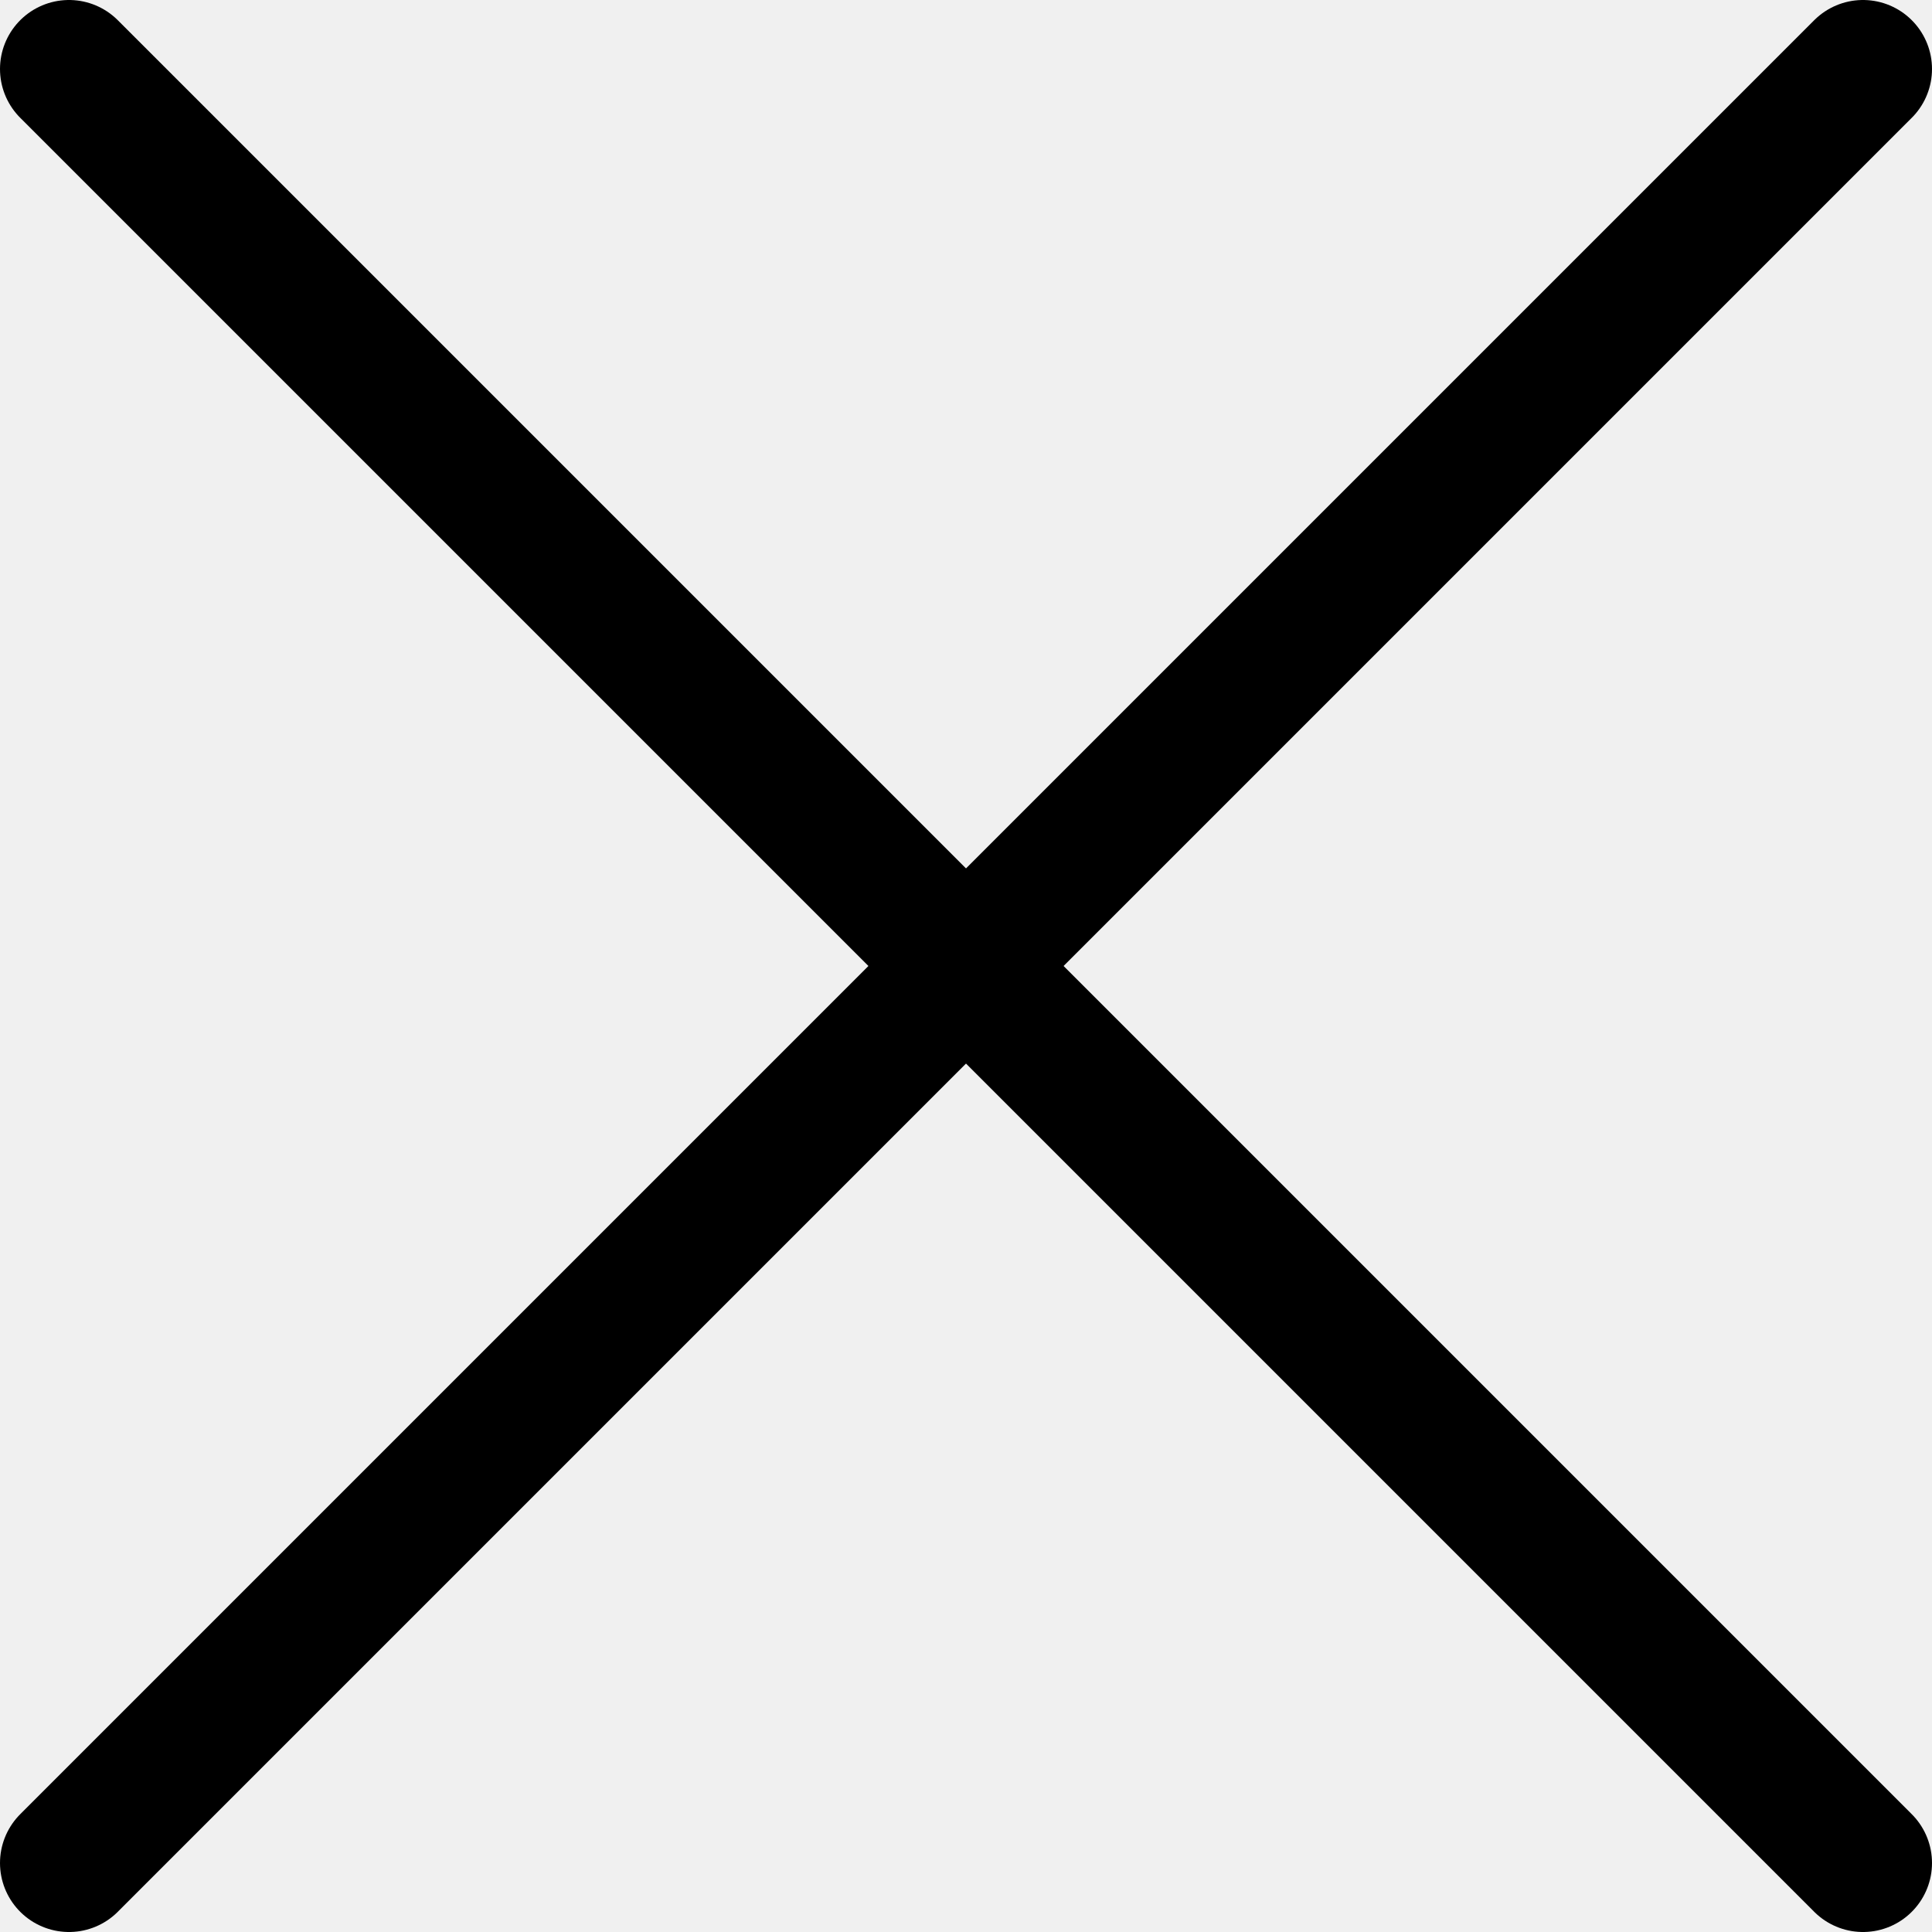
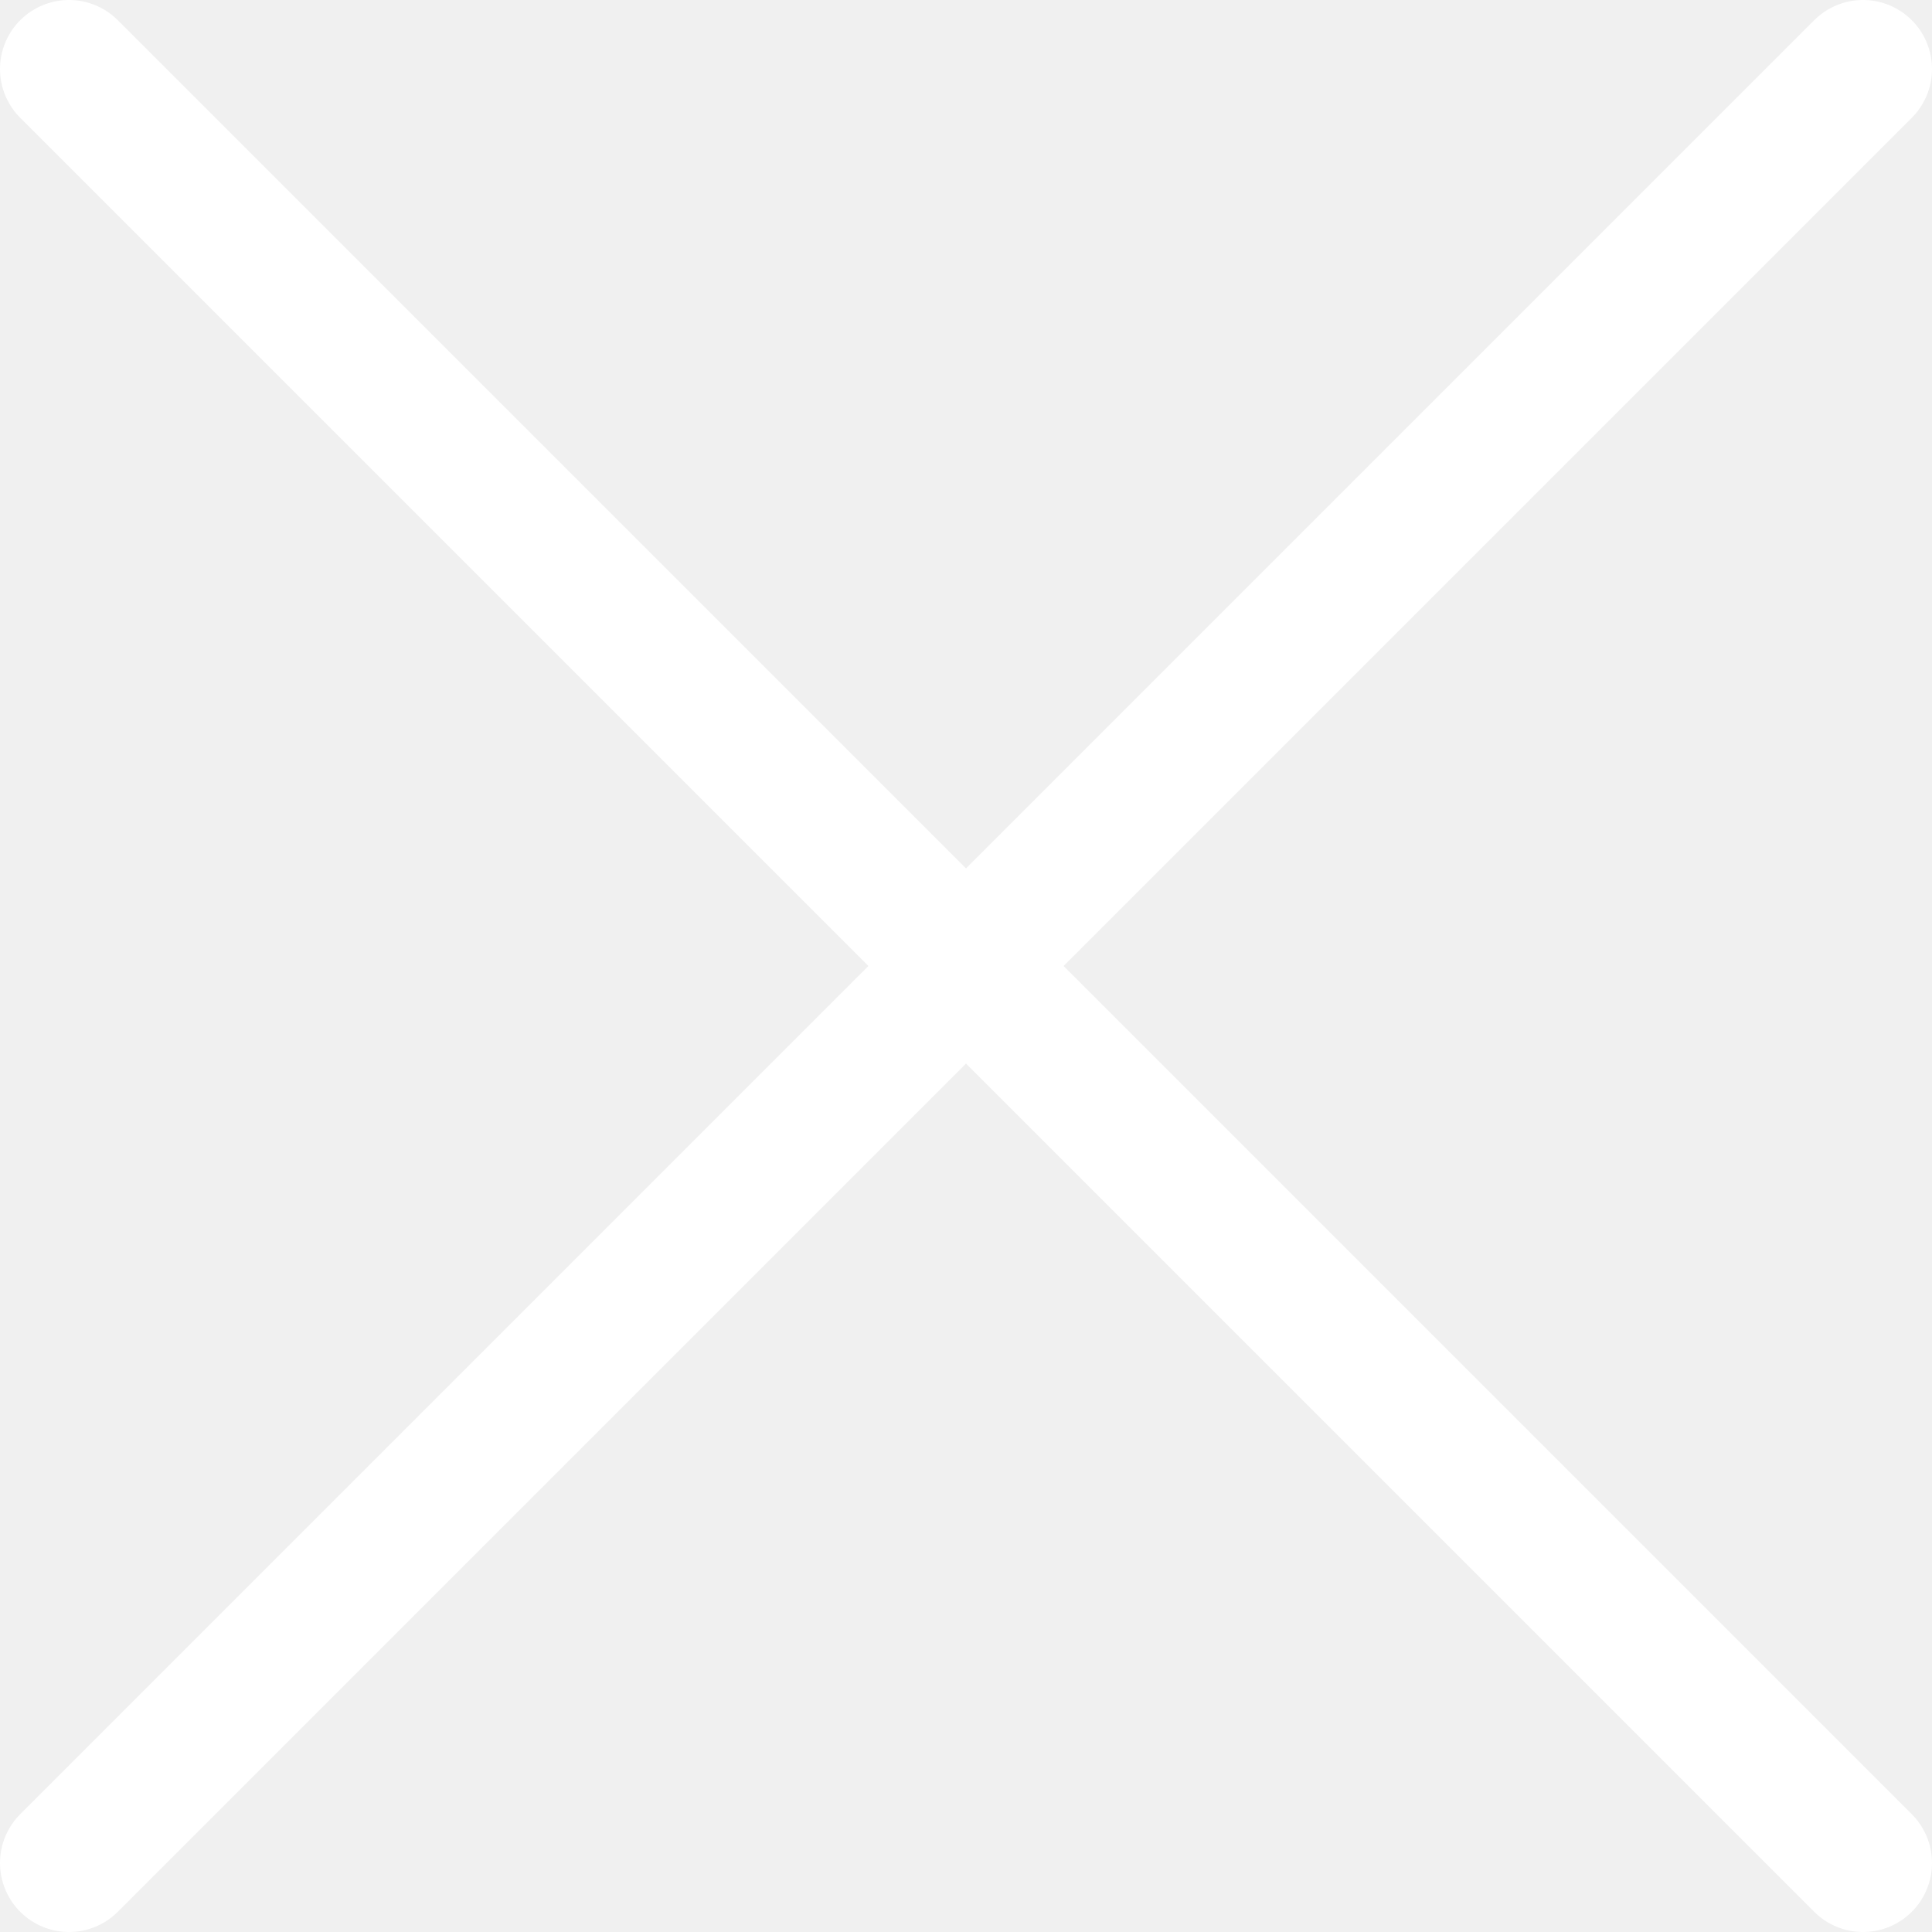
<svg xmlns="http://www.w3.org/2000/svg" viewBox="0 0 32 32">
  <g transform="matrix(2.285714,0,0,2.285714,0,0)">
    <g>
-       <line x1="13.5" y1="0.5" x2="0.5" y2="13.5" style="fill: none;stroke: #000000;stroke-linecap: round;stroke-linejoin: round" />
-       <line x1="0.5" y1="0.5" x2="13.5" y2="13.5" style="fill: none;stroke: #000000;stroke-linecap: round;stroke-linejoin: round" />
+       <line x1="13.5" y1="0.5" x2="0.5" y2="13.5" style="fill: none;stroke: #ffffff;stroke-linecap: round;stroke-linejoin: round" />
+       <line x1="0.5" y1="0.5" x2="13.5" y2="13.5" style="fill: none;stroke: #ffffff;stroke-linecap: round;stroke-linejoin: round" />
    </g>
  </g>
</svg>
